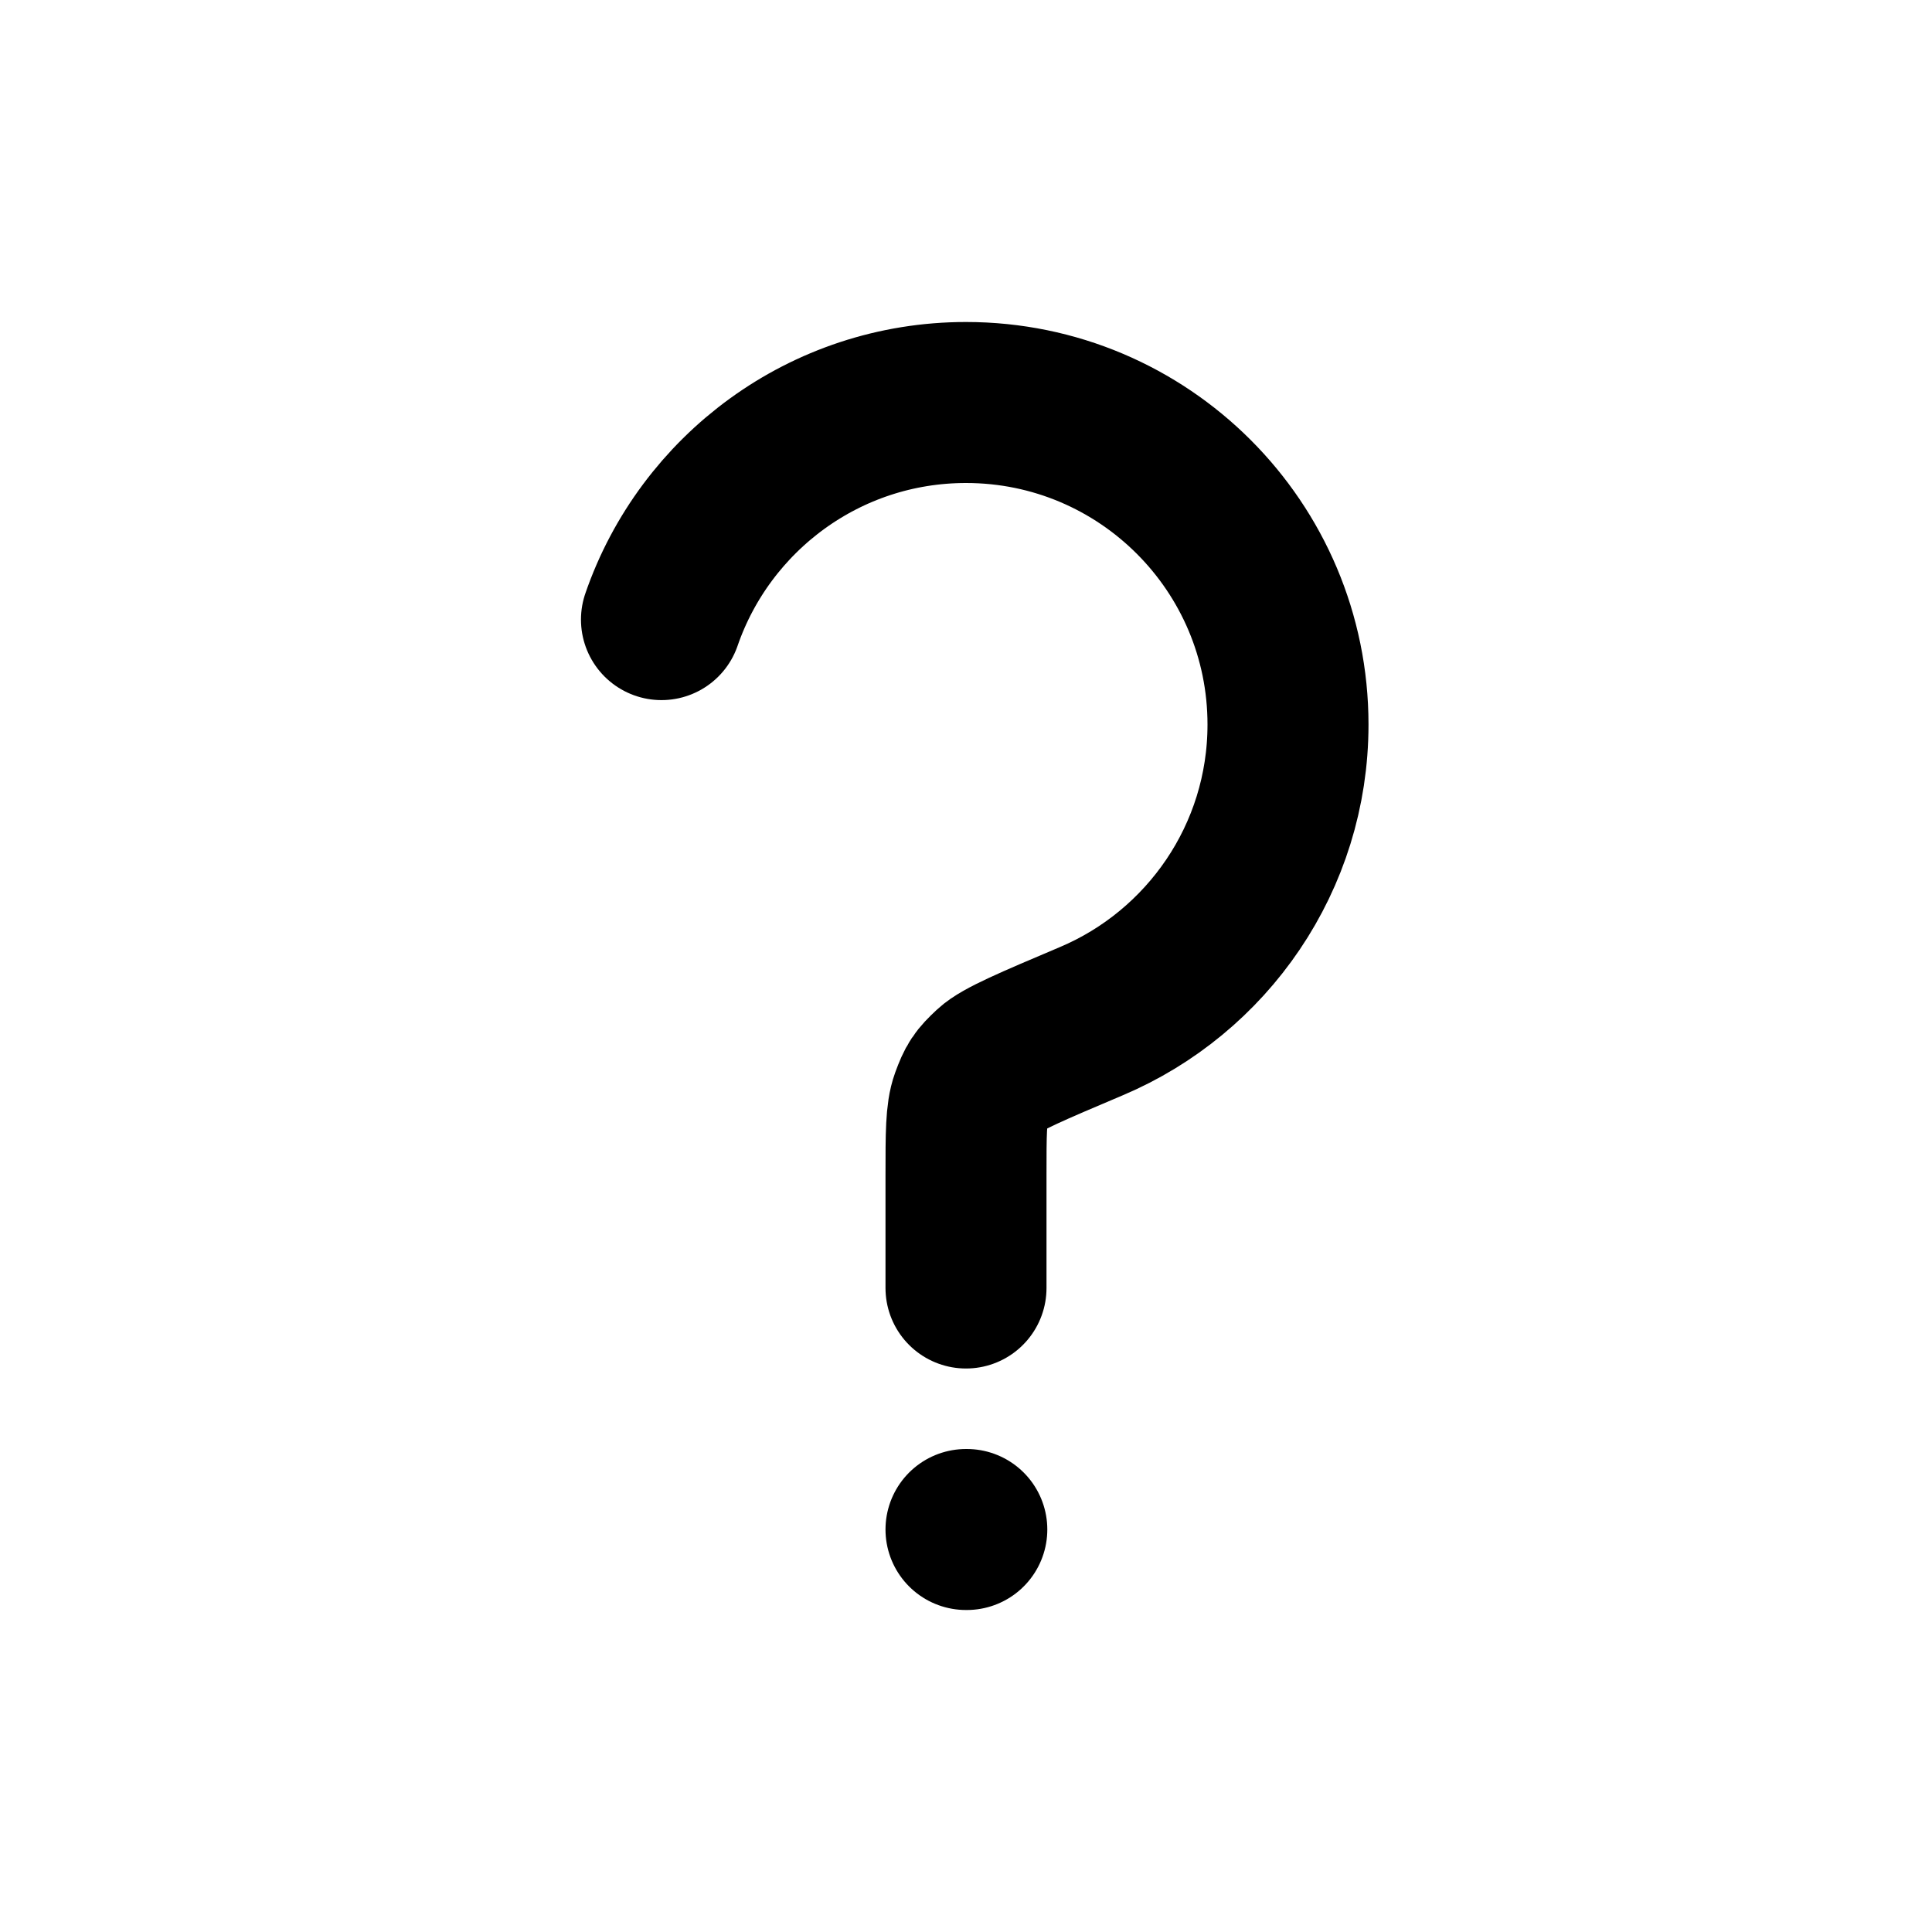
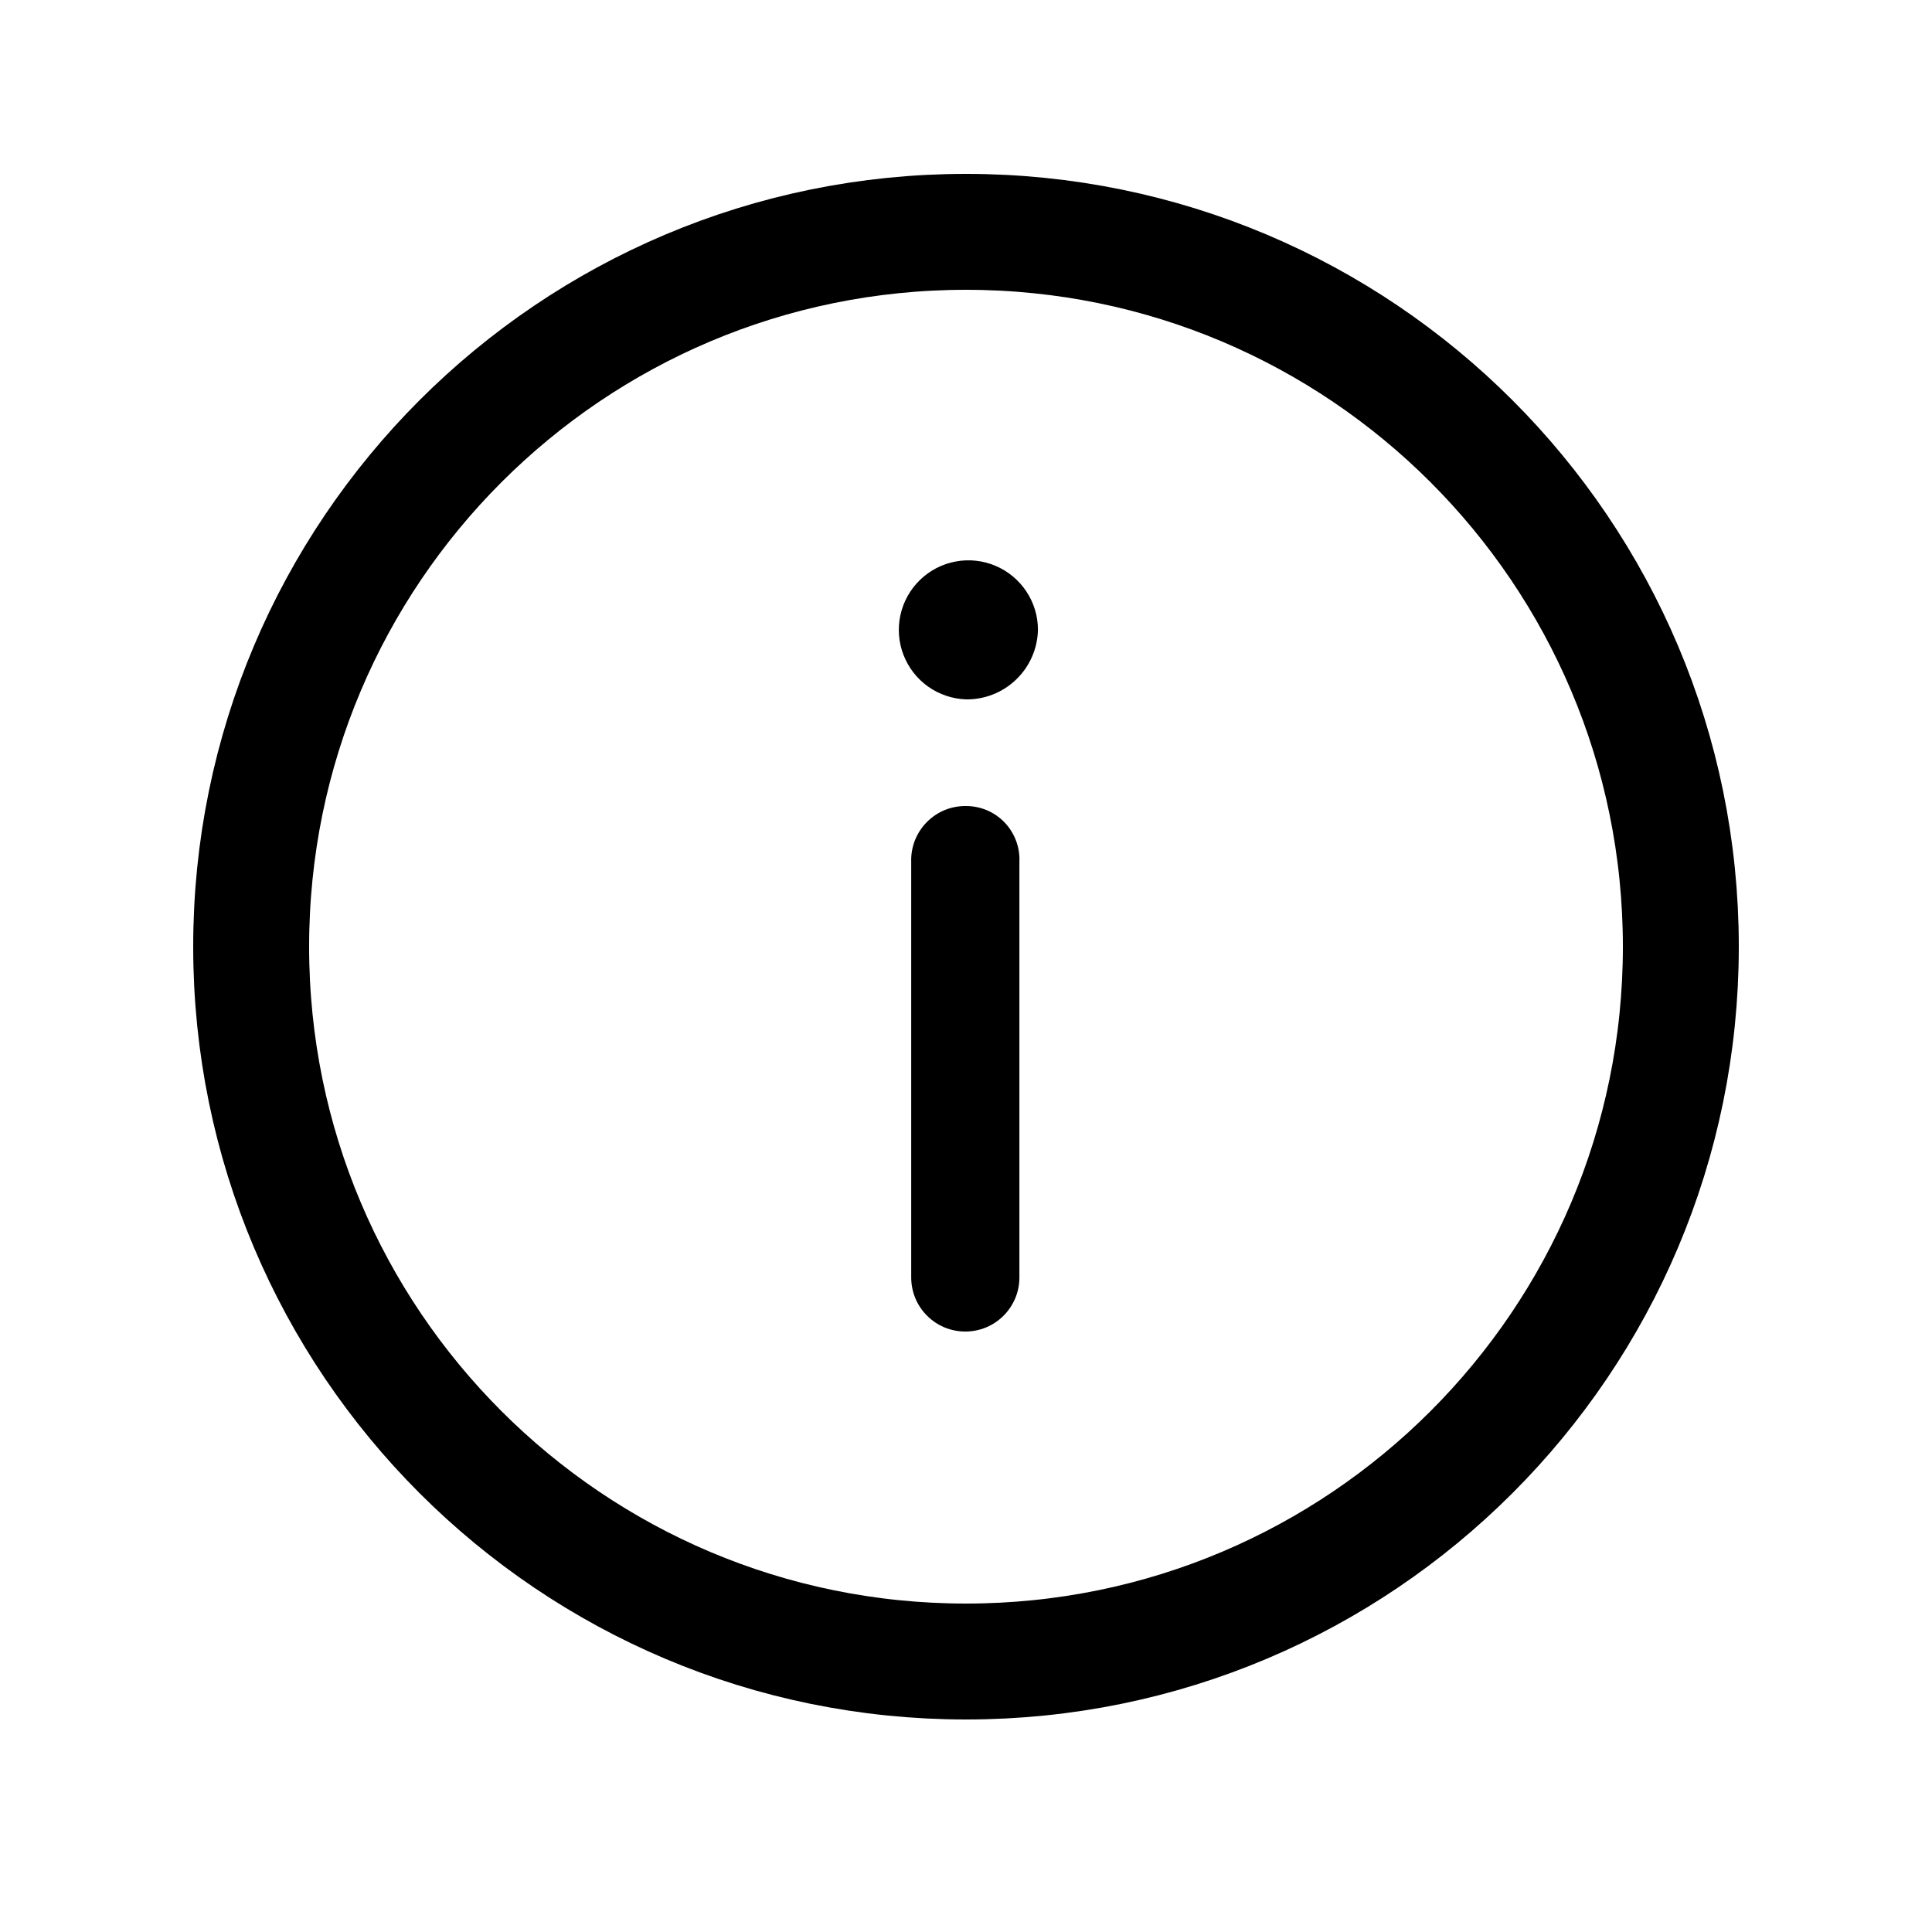
- <svg xmlns="http://www.w3.org/2000/svg" width="800px" height="800px" viewBox="0 0 24 24" fill="none">
-   <path d="M12 19H12.01M8.217 7.697C8.758 6.128 10.247 5 12 5C14.209 5 16 6.791 16 9C16 10.656 14.993 12.078 13.558 12.685C12.817 12.999 12.447 13.156 12.317 13.277C12.163 13.421 12.134 13.465 12.061 13.663C12 13.83 12 14.087 12 14.6L12 16" stroke="#000000" stroke-width="2" stroke-linecap="round" stroke-linejoin="round" />
+ <svg xmlns="http://www.w3.org/2000/svg" width="800px" height="800px" viewBox="-0.5 0 25 25" fill="none">
+   <path d="M12 21.5C17.109 21.5 21.25 17.359 21.25 12.25C21.25 7.141 17.109 3 12 3C6.891 3 2.75 7.141 2.75 12.25C2.75 17.359 6.891 21.5 12 21.5Z" stroke="#000000" stroke-width="1.5" stroke-linecap="round" stroke-linejoin="round" />
+   <path d="M12.931 8.15C12.926 8.392 12.825 8.623 12.651 8.791C12.477 8.96 12.243 9.053 12.001 9.05C11.824 9.044 11.653 8.986 11.509 8.884C11.365 8.782 11.255 8.639 11.191 8.474C11.127 8.309 11.114 8.129 11.152 7.957C11.19 7.784 11.278 7.627 11.405 7.504C11.532 7.381 11.692 7.298 11.866 7.266C12.04 7.233 12.219 7.253 12.382 7.322C12.545 7.391 12.683 7.506 12.781 7.653C12.879 7.801 12.931 7.973 12.931 8.15ZM11.291 16.53V11.15C11.288 11.056 11.305 10.961 11.339 10.874C11.374 10.786 11.426 10.706 11.492 10.639C11.559 10.571 11.638 10.518 11.725 10.482C11.813 10.446 11.906 10.429 12.001 10.43C12.094 10.43 12.186 10.449 12.272 10.485C12.358 10.522 12.435 10.575 12.5 10.643C12.564 10.71 12.614 10.79 12.647 10.877C12.68 10.964 12.695 11.057 12.691 11.15V16.53C12.691 16.622 12.673 16.713 12.638 16.798C12.602 16.883 12.551 16.96 12.486 17.025C12.421 17.09 12.344 17.142 12.259 17.177C12.174 17.212 12.083 17.23 11.991 17.23C11.899 17.23 11.808 17.212 11.723 17.177C11.638 17.142 11.561 17.09 11.496 17.025C11.431 16.96 11.379 16.883 11.344 16.798C11.309 16.713 11.291 16.622 11.291 16.53Z" fill="#000000" />
</svg>
